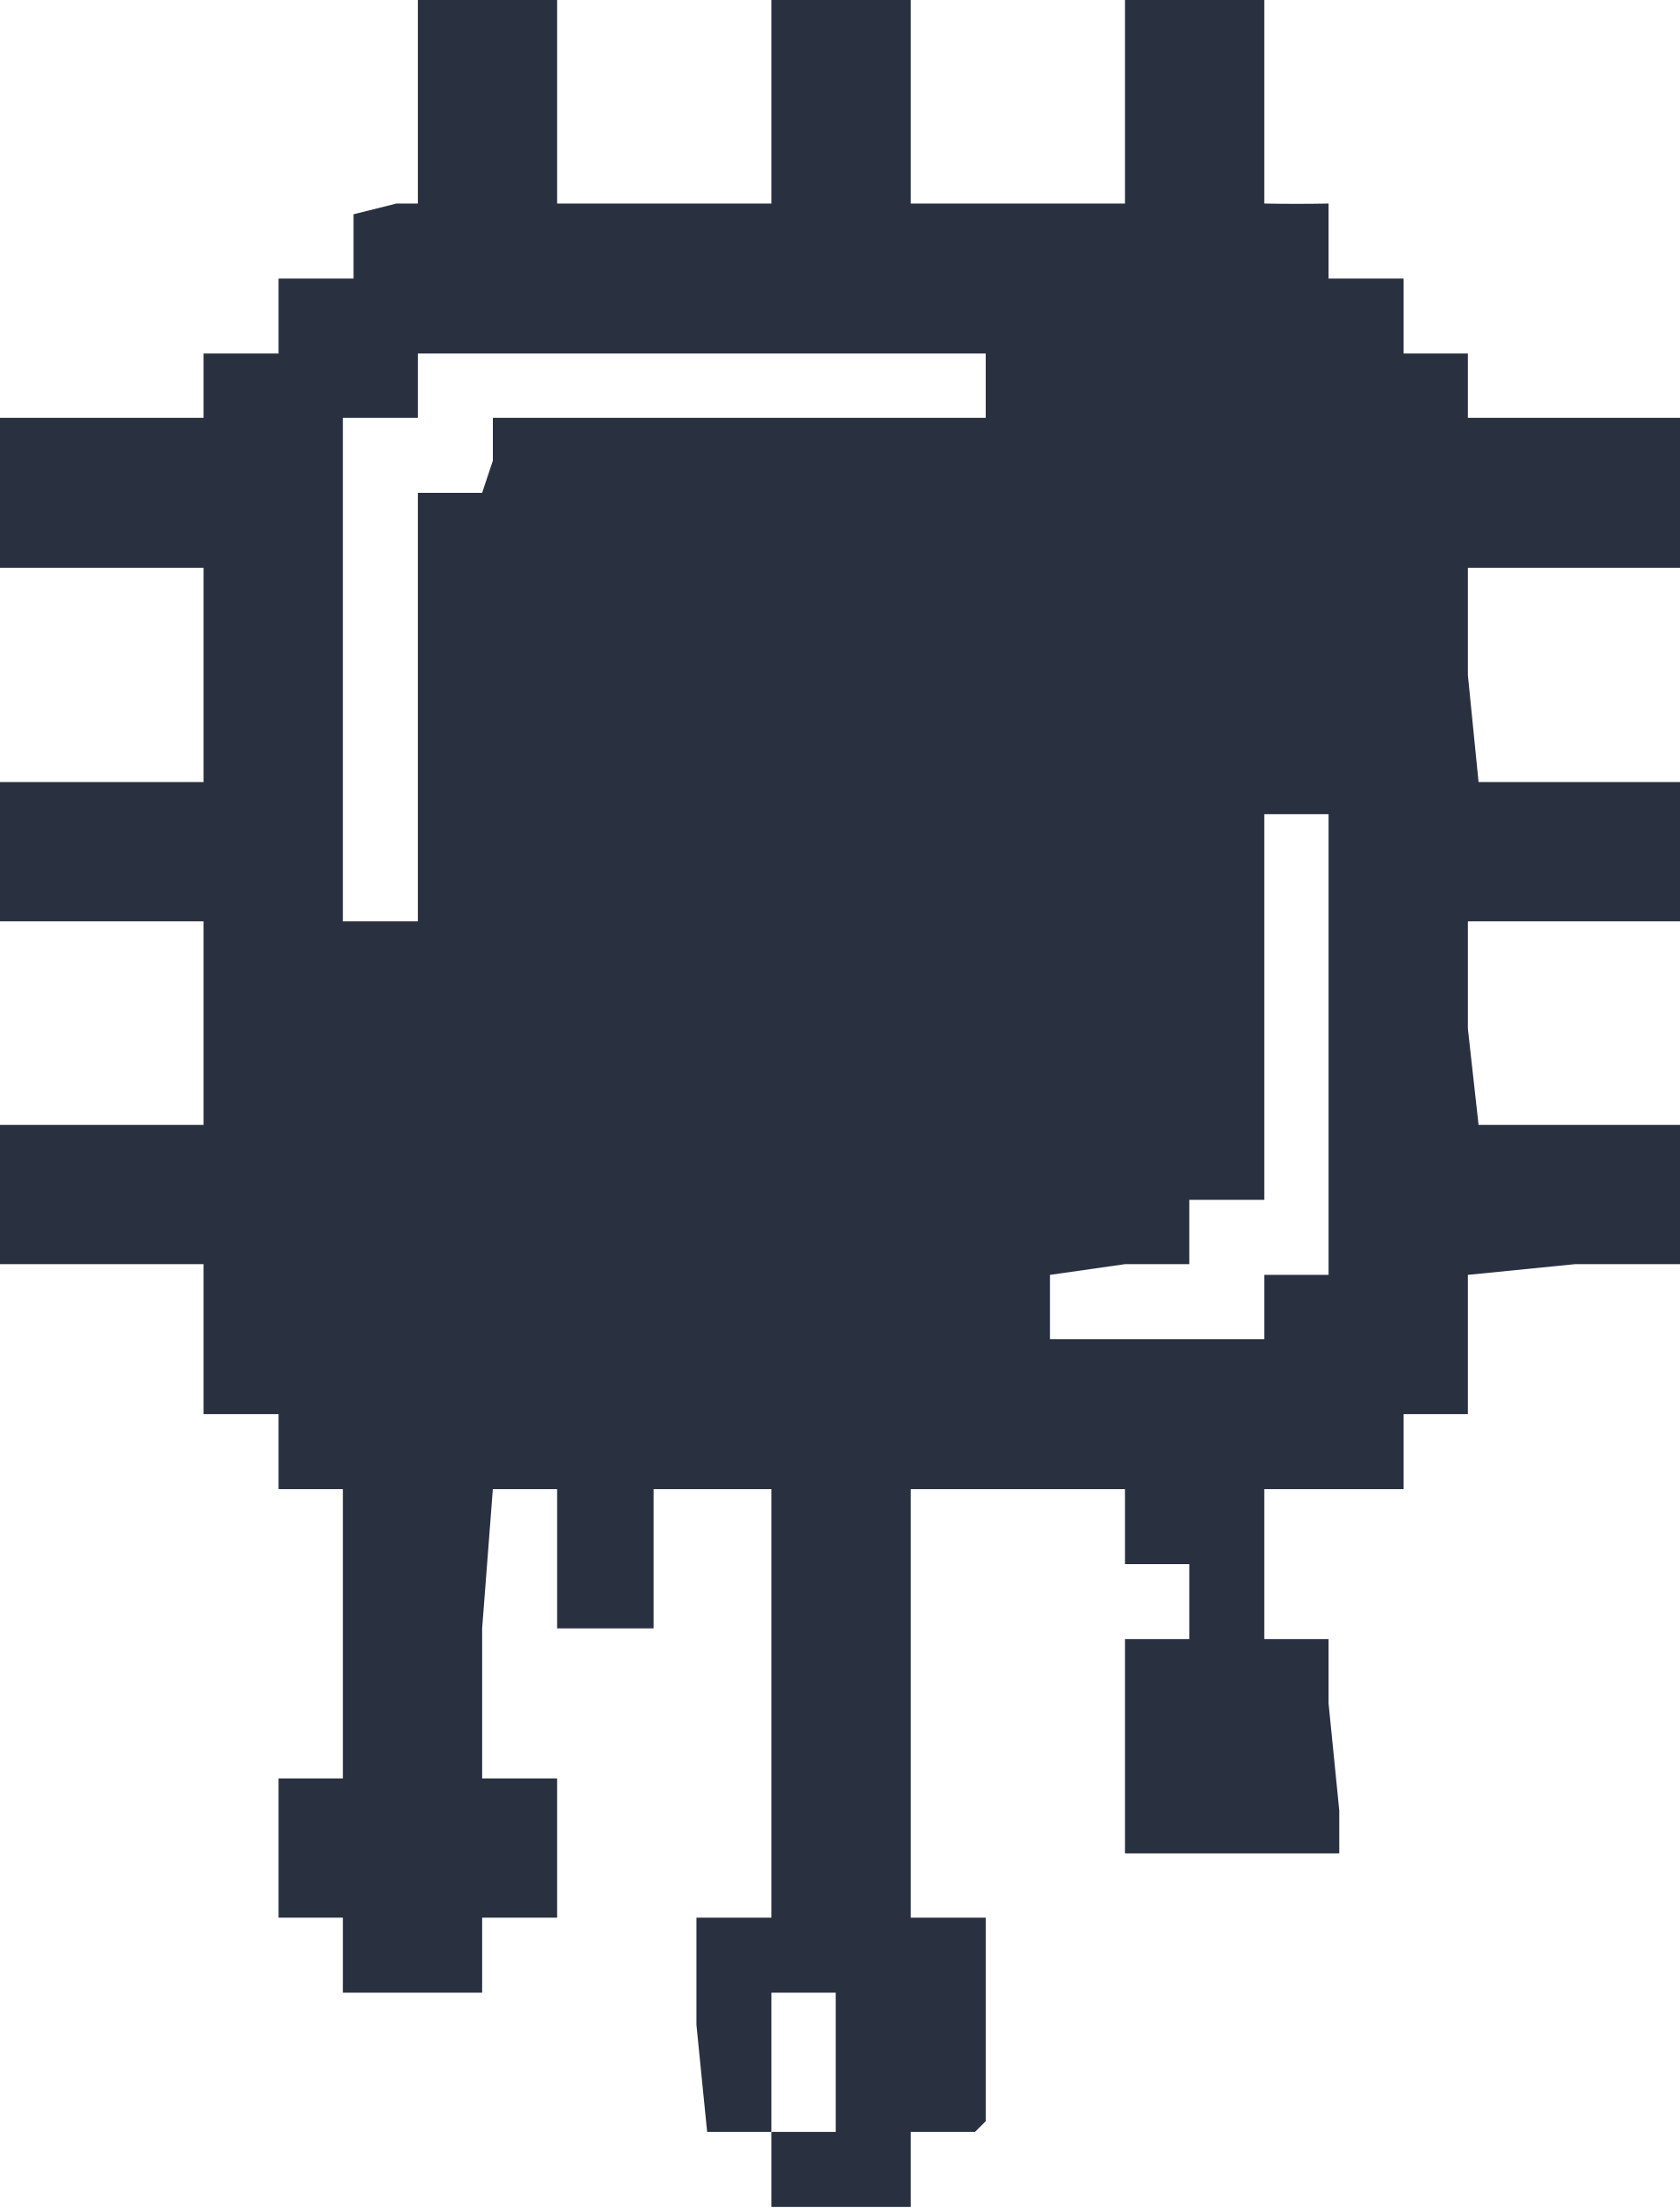
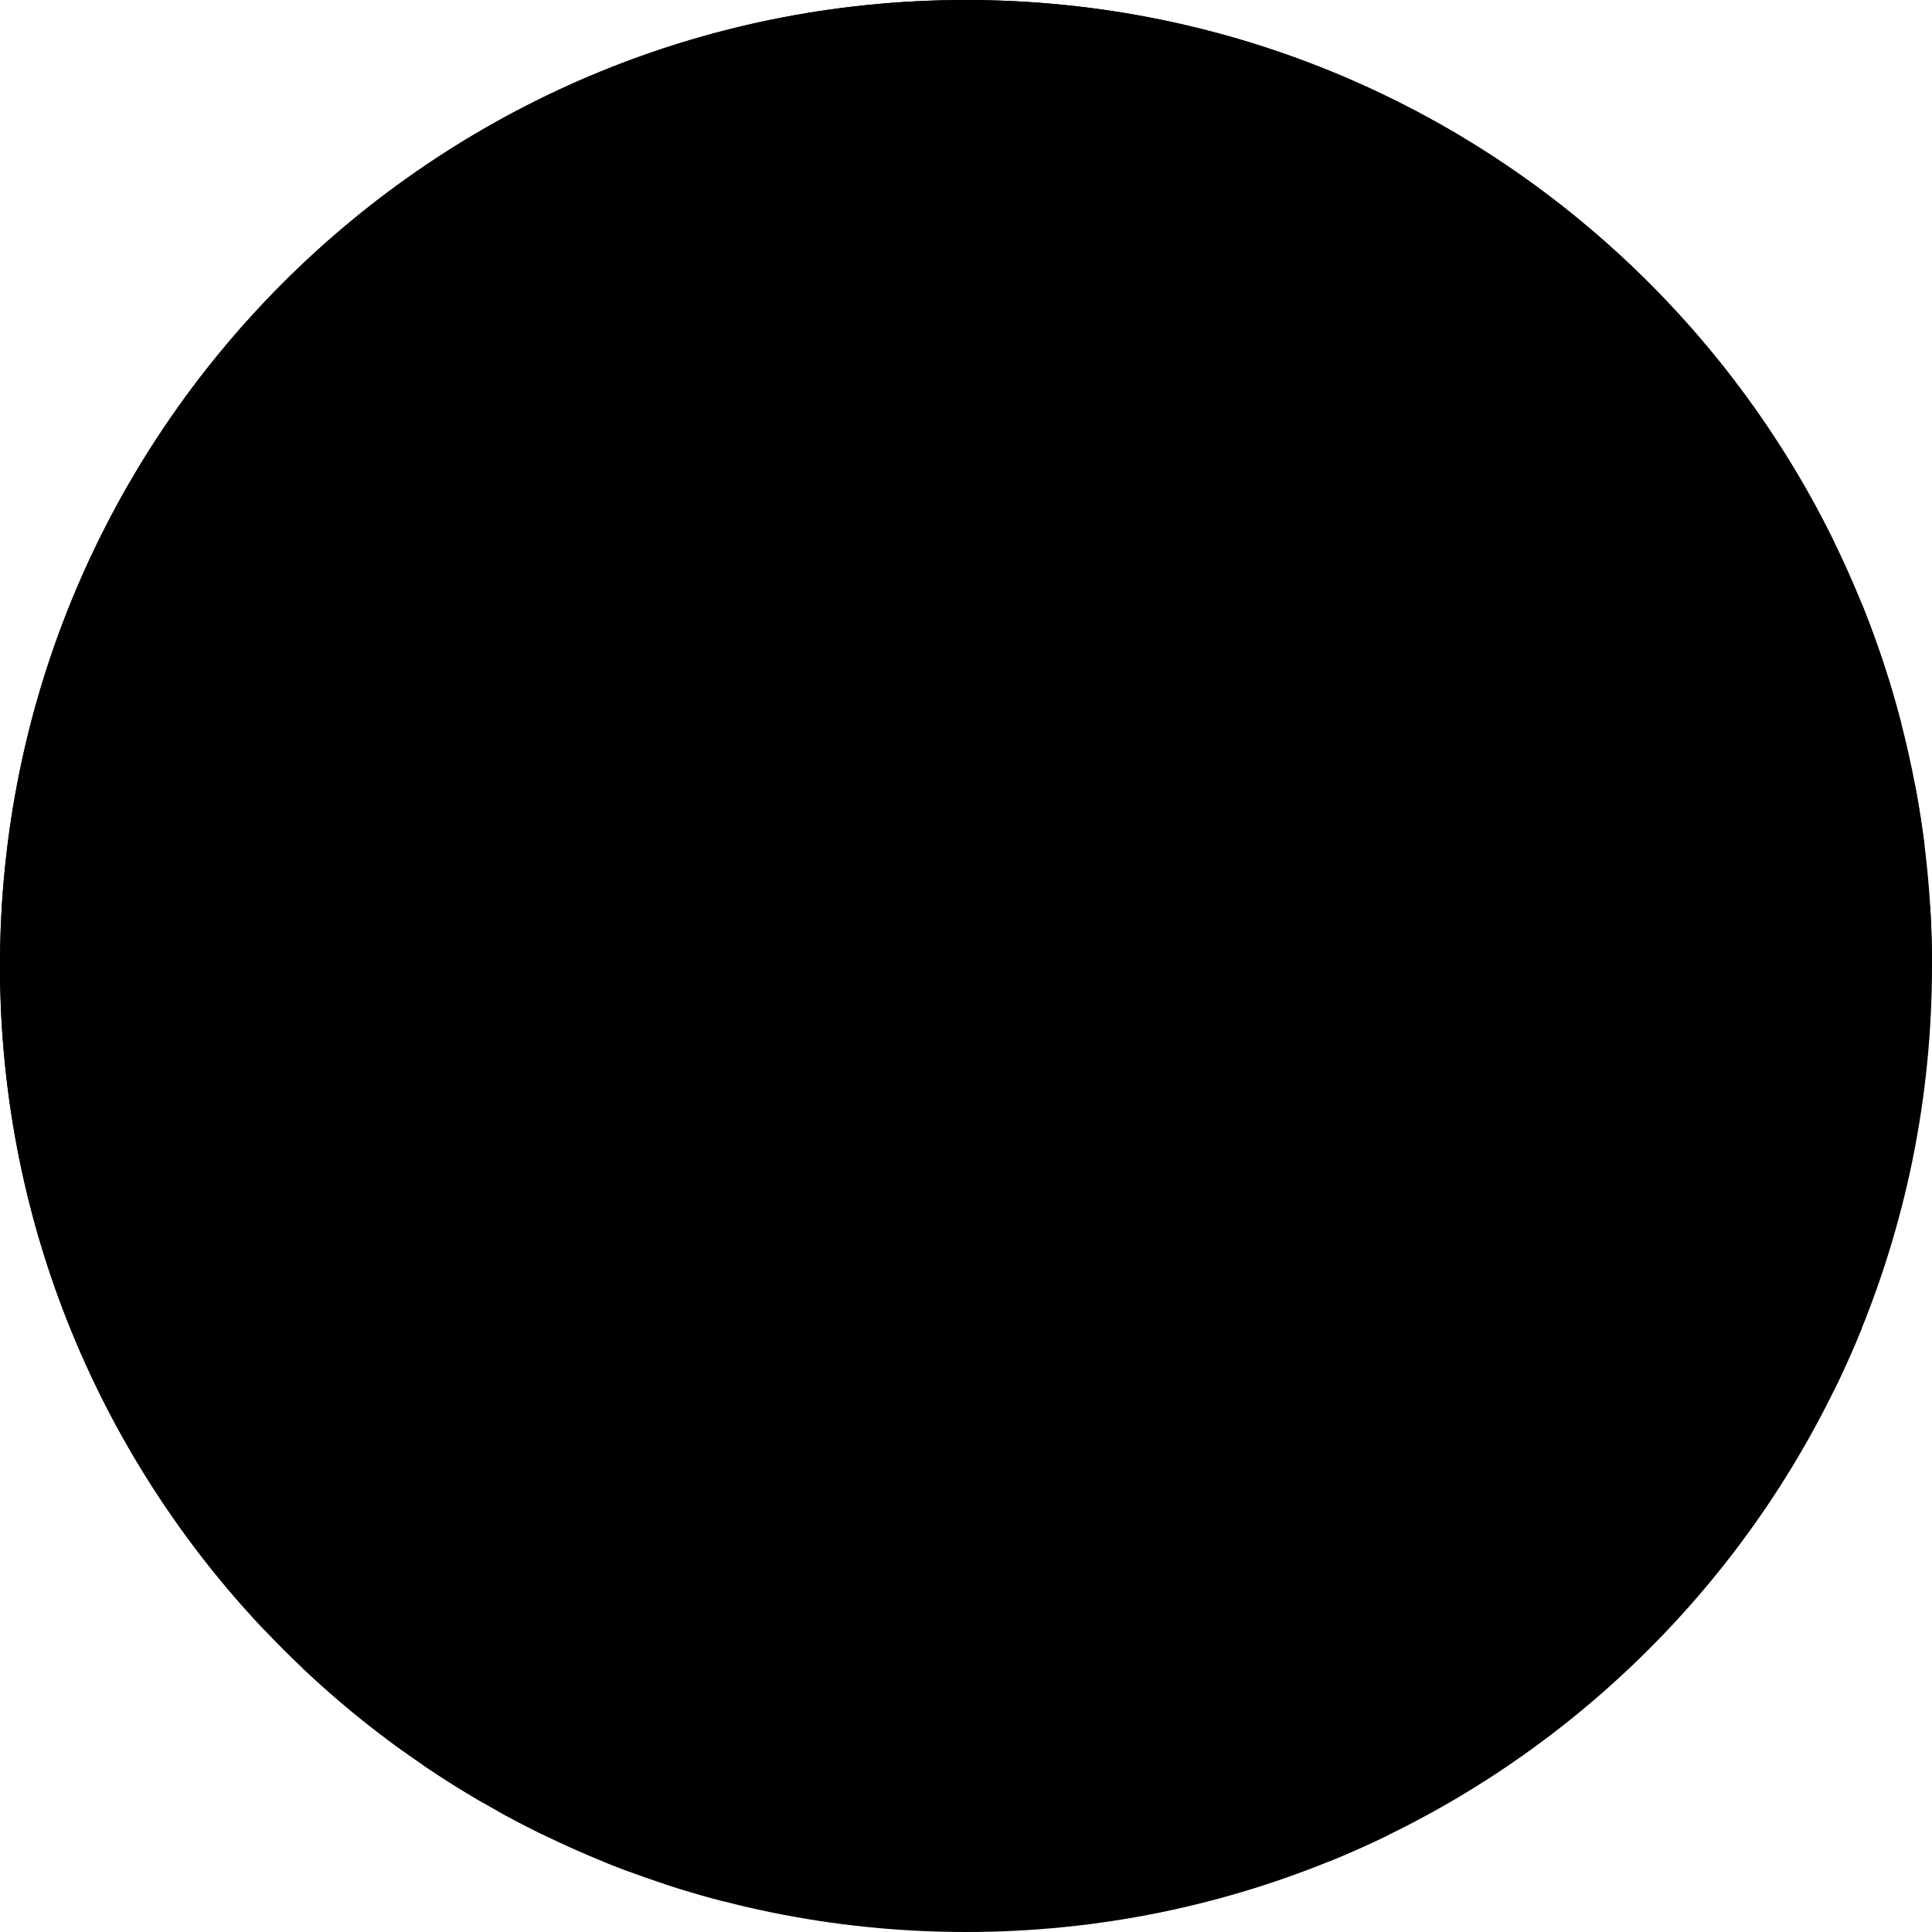
- <svg xmlns="http://www.w3.org/2000/svg" viewBox="0 0 156.8 206.1" width="156.8" height="206.1">
-   <style>
-     path { fill: #293040; }
-     @media (prefers-color-scheme: dark) {
-       path { fill: #c5d4dc; }
-     }
-   </style>
-   <path d="M72 203v-4h-6l-1-10v-10h7v-40H61v13h-9v-13h-6l-1 13v14h7v13h-7v7H32v-7h-6v-13h6v-27h-6v-7h-7v-14H0v-13h19V86H0V73h19V53H0V39h19v-6h7v-7h7v-6l4-1h2V0h13v19h20V0h13v19h20V0h13v19a160 160 0 006 0v7h7v7h6v6h20v14h-20v10l1 10h19v13h-20v10l1 9h19v13h-10l-10 1v13h-6v7h-13v14h6v6l1 10v4h-20v-20h6v-7h-6v-7H85v40h7v19l-1 1h-6v7H72zm6-10v-7h-6v13h6zm40-71v-3h6V76h-6v36h-7v6h-6l-7 1v6h20zM39 86V46h6l1-3v-4h46v-6H39v6h-7v47h7z" />
+ <svg xmlns="http://www.w3.org/2000/svg" viewBox="0 0 32 32" shape-rendering="crispEdges">
+   <defs>
+     <clipPath id="c">
+       <circle cx="16" cy="16" r="16" />
+     </clipPath>
+   </defs>
+   <g clip-path="url(#c)">
+     <path fill="oklch(.86 .02 233)" d="M0 0h32v32h-32" />
+     <path fill="oklch(.48 .05 260)" d="M0 0h11v1h-11M12 0h3v1h-3M16 0h1v1h-1M18 0h1v1h-1M20 0h1v1h-1M22 0h1v1h-1M24 0h1v1h-1M26 0h1v1h-1M28 0h1v1h-1M0 1h2v1h-2M3 1h3v1h-3M7 1h1v1h-1M9 1h1v1h-1M11 1h1v1h-1M13 1h1v1h-1M15 1h1v1h-1M17 1h1v1h-1M21 1h1v1h-1M0 2h9v1h-9M10 2h1v1h-1M12 2h1v1h-1M14 2h1v1h-1M16 2h1v1h-1M18 2h1v1h-1M20 2h1v1h-1M22 2h1v1h-1M1 3h1v1h-1M3 3h1v1h-1M5 3h1v1h-1M7 3h1v1h-1M9 3h1v1h-1M11 3h1v1h-1M15 3h1v1h-1M0 4h7v1h-7M8 4h3v1h-3M12 4h1v1h-1M14 4h1v1h-1M16 4h1v1h-1M18 4h1v1h-1M20 4h1v1h-1M24 4h1v1h-1M0 5h2v1h-2M3 5h1v1h-1M5 5h1v1h-1M7 5h1v1h-1M9 5h1v1h-1M11 5h1v1h-1M13 5h1v1h-1M0 6h5v1h-5M6 6h1v1h-1M8 6h1v1h-1M10 6h1v1h-1M12 6h1v1h-1M14 6h1v1h-1M16 6h1v1h-1M18 6h1v1h-1M1 7h1v1h-1M3 7h1v1h-1M5 7h1v1h-1M7 7h1v1h-1M11 7h1v1h-1M0 8h3v1h-3M4 8h1v1h-1M6 8h1v1h-1M8 8h1v1h-1M10 8h1v1h-1M12 8h1v1h-1M14 8h1v1h-1M16 8h1v1h-1M20 8h1v1h-1M1 9h1v1h-1M3 9h1v1h-1M5 9h1v1h-1M7 9h1v1h-1M9 9h1v1h-1M0 10h1v1h-1M2 10h1v1h-1M4 10h1v1h-1M6 10h1v1h-1M8 10h1v1h-1M10 10h1v1h-1M12 10h1v1h-1M14 10h1v1h-1M1 11h1v1h-1M3 11h1v1h-1M7 11h1v1h-1M0 12h1v1h-1M2 12h1v1h-1M4 12h1v1h-1M6 12h1v1h-1M8 12h1v1h-1M10 12h1v1h-1M12 12h1v1h-1M1 13h1v1h-1M5 13h1v1h-1M0 14h1v1h-1M2 14h1v1h-1M4 14h1v1h-1M6 14h1v1h-1M10 14h1v1h-1M0 16h1v1h-1M2 16h1v1h-1M4 16h1v1h-1M6 16h1v1h-1M8 16h1v1h-1M1 17h1v1h-1M0 18h1v1h-1M2 18h1v1h-1M6 18h1v1h-1M0 20h1v1h-1M2 20h1v1h-1M4 20h1v1h-1M0 24h1v1h-1" />
+     <path fill="oklch(.6 .04 250)" d="M11 0h1v1h-1M15 0h1v1h-1M17 0h1v1h-1M19 0h1v1h-1M21 0h1v1h-1M23 0h1v2h-1M25 0h1v2h-1M29 0h2v1h-2M2 1h1v1h-1M6 1h1v1h-1M8 1h1v1h-1M10 1h1v1h-1M12 1h1v1h-1M14 1h1v1h-1M16 1h1v1h-1M19 1h2v1h-2M27 1h1v1h-1M29 1h1v1h-1M31 1h1v1h-1M9 2h1v1h-1M11 2h1v1h-1M13 2h1v1h-1M15 2h1v1h-1M17 2h1v3h-1M19 2h1v4h-1M21 2h1v2h-1M23 2h2v1h-2M26 2h1v1h-1M28 2h1v1h-1M30 2h1v1h-1M0 3h1v1h-1M2 3h1v1h-1M4 3h1v1h-1M6 3h1v1h-1M8 3h1v1h-1M10 3h1v1h-1M12 3h3v1h-3M23 3h1v1h-1M25 3h1v1h-1M27 3h1v1h-1M31 3h1v1h-1M7 4h1v1h-1M11 4h1v1h-1M13 4h1v1h-1M15 4h1v1h-1M21 4h2v1h-2M25 4h2v1h-2M28 4h1v1h-1M30 4h1v1h-1M2 5h1v1h-1M4 5h1v1h-1M6 5h1v1h-1M8 5h1v1h-1M10 5h1v1h-1M12 5h1v1h-1M15 5h3v1h-3M21 5h1v1h-1M23 5h1v1h-1M25 5h1v1h-1M27 5h1v1h-1M29 5h1v1h-1M5 6h1v1h-1M7 6h1v1h-1M9 6h1v1h-1M11 6h1v1h-1M13 6h1v4h-1M15 6h1v4h-1M17 6h1v2h-1M19 6h2v1h-2M22 6h1v1h-1M24 6h1v1h-1M26 6h1v1h-1M28 6h1v1h-1M30 6h1v1h-1M0 7h1v1h-1M2 7h1v1h-1M4 7h1v1h-1M6 7h1v1h-1M8 7h3v1h-3M19 7h1v1h-1M21 7h1v1h-1M23 7h1v1h-1M27 7h1v1h-1M3 8h1v1h-1M5 8h1v1h-1M7 8h1v1h-1M9 8h1v1h-1M11 8h1v6h-1M17 8h2v1h-2M22 8h1v1h-1M24 8h1v1h-1M26 8h1v1h-1M28 8h1v1h-1M30 8h1v1h-1M0 9h1v1h-1M2 9h1v1h-1M4 9h1v1h-1M6 9h1v1h-1M8 9h1v1h-1M17 9h1v1h-1M19 9h1v1h-1M21 9h1v1h-1M23 9h1v1h-1M25 9h1v1h-1M1 10h1v1h-1M3 10h1v1h-1M5 10h1v1h-1M7 10h1v1h-1M9 10h1v4h-1M15 10h2v1h-2M18 10h1v1h-1M20 10h1v1h-1M22 10h1v1h-1M24 10h1v1h-1M26 10h1v1h-1M30 10h1v1h-1M0 11h1v1h-1M2 11h1v1h-1M5 11h2v1h-2M13 11h1v1h-1M15 11h1v1h-1M17 11h1v1h-1M19 11h1v1h-1M1 12h1v1h-1M3 12h1v1h-1M5 12h1v1h-1M7 12h1v2h-1M13 12h2v1h-2M16 12h1v1h-1M18 12h1v1h-1M20 12h1v1h-1M22 12h1v1h-1M24 12h1v1h-1M26 12h1v1h-1M28 12h1v1h-1M0 13h1v1h-1M2 13h3v1h-3M13 13h1v1h-1M15 13h1v1h-1M17 13h1v1h-1M21 13h1v1h-1M1 14h1v1h-1M3 14h1v1h-1M5 14h1v4h-1M7 14h2v1h-2M11 14h2v1h-2M14 14h1v1h-1M16 14h1v1h-1M18 14h1v1h-1M20 14h1v1h-1M22 14h1v1h-1M26 14h1v1h-1M1 15h3v1h-3M7 15h1v1h-1M9 15h1v1h-1M11 15h1v1h-1M13 15h1v1h-1M15 15h1v1h-1M1 16h1v1h-1M3 16h1v2h-1M9 16h2v1h-2M12 16h1v1h-1M14 16h1v1h-1M16 16h1v1h-1M18 16h1v1h-1M20 16h1v1h-1M22 16h1v1h-1M24 16h1v1h-1M0 17h1v1h-1M7 17h1v1h-1M9 17h1v1h-1M11 17h1v1h-1M13 17h1v1h-1M17 17h1v1h-1M1 18h1v4h-1M3 18h2v1h-2M8 18h1v1h-1M10 18h1v1h-1M12 18h1v1h-1M14 18h1v1h-1M16 18h1v1h-1M18 18h1v1h-1M22 18h1v1h-1M3 19h1v1h-1M5 19h1v1h-1M7 19h1v1h-1M9 19h1v1h-1M11 19h1v1h-1M5 20h2v1h-2M8 20h1v1h-1M10 20h1v1h-1M12 20h1v1h-1M14 20h1v1h-1M16 20h1v1h-1M20 20h1v1h-1M3 21h1v1h-1M5 21h1v1h-1M7 21h1v1h-1M9 21h1v1h-1M0 22h1v1h-1M2 22h1v1h-1M4 22h1v1h-1M6 22h1v1h-1M8 22h1v1h-1M10 22h1v1h-1M12 22h1v1h-1M14 22h1v1h-1M1 23h1v1h-1M3 23h1v1h-1M7 23h1v1h-1M1 24h2v1h-2M4 24h1v1h-1M6 24h1v1h-1M8 24h1v1h-1M10 24h1v1h-1M12 24h1v1h-1M16 24h1v1h-1M1 25h1v1h-1M3 25h1v1h-1M5 25h1v1h-1M0 26h1v1h-1M2 26h1v1h-1M4 26h1v1h-1M6 26h1v1h-1M8 26h1v1h-1M10 26h1v1h-1M3 27h1v1h-1M0 28h1v1h-1M2 28h1v1h-1M4 28h1v1h-1M6 28h1v1h-1M8 28h1v1h-1M1 29h1v1h-1M0 30h1v1h-1M2 30h1v1h-1M6 30h1v1h-1" />
+     <path fill="oklch(.74 .03 238)" d="M27 0h1v1h-1M31 0h1v1h-1M18 1h1v1h-1M22 1h1v1h-1M24 1h1v1h-1M26 1h1v1h-1M28 1h1v1h-1M30 1h1v1h-1M25 2h1v1h-1M27 2h1v1h-1M29 2h1v1h-1M31 2h1v1h-1M16 3h1v1h-1M18 3h1v1h-1M20 3h1v1h-1M22 3h1v1h-1M24 3h1v1h-1M26 3h1v1h-1M28 3h3v1h-3M23 4h1v1h-1M27 4h1v1h-1M29 4h1v1h-1M31 4h1v8h-1M14 5h1v1h-1M18 5h1v1h-1M20 5h1v1h-1M22 5h1v1h-1M24 5h1v1h-1M26 5h1v1h-1M28 5h1v1h-1M21 6h1v1h-1M23 6h1v1h-1M25 6h1v1h-1M27 6h1v1h-1M29 6h1v4h-1M12 7h1v1h-1M14 7h1v1h-1M16 7h1v1h-1M18 7h1v1h-1M20 7h1v1h-1M22 7h1v1h-1M25 7h2v1h-2M19 8h1v1h-1M21 8h1v1h-1M23 8h1v1h-1M25 8h1v1h-1M27 8h1v2h-1M10 9h1v1h-1M12 9h1v1h-1M14 9h1v1h-1M16 9h1v1h-1M18 9h1v1h-1M20 9h1v1h-1M22 9h1v1h-1M24 9h1v1h-1M13 10h1v1h-1M17 10h1v1h-1M19 10h1v1h-1M21 10h1v1h-1M23 10h1v1h-1M25 10h1v4h-1M27 10h2v1h-2M4 11h1v1h-1M8 11h1v1h-1M10 11h1v1h-1M12 11h1v1h-1M14 11h1v1h-1M16 11h1v1h-1M18 11h1v1h-1M21 11h3v1h-3M27 11h1v3h-1M29 11h1v1h-1M15 12h1v1h-1M17 12h1v1h-1M19 12h1v1h-1M21 12h1v1h-1M23 12h1v2h-1M29 12h2v1h-2M6 13h1v1h-1M8 13h1v1h-1M10 13h1v1h-1M12 13h1v1h-1M14 13h1v1h-1M16 13h1v1h-1M18 13h3v1h-3M29 13h1v1h-1M31 13h1v1h-1M9 14h1v1h-1M13 14h1v1h-1M15 14h1v1h-1M17 14h1v3h-1M19 14h1v4h-1M21 14h1v4h-1M23 14h2v1h-2M28 14h1v1h-1M30 14h1v1h-1M0 15h1v1h-1M4 15h1v1h-1M6 15h1v1h-1M8 15h1v1h-1M10 15h1v1h-1M12 15h1v1h-1M14 15h1v1h-1M23 15h1v1h-1M25 15h1v1h-1M27 15h1v1h-1M29 15h1v1h-1M31 15h1v1h-1M7 16h1v1h-1M11 16h1v1h-1M13 16h1v1h-1M15 16h1v1h-1M25 16h2v1h-2M28 16h1v1h-1M30 16h1v1h-1M2 17h1v1h-1M4 17h1v1h-1M6 17h1v1h-1M8 17h1v1h-1M10 17h1v1h-1M12 17h1v1h-1M15 17h2v1h-2M23 17h1v1h-1M25 17h1v1h-1M27 17h1v1h-1M29 17h1v1h-1M5 18h1v1h-1M7 18h1v1h-1M9 18h1v1h-1M11 18h1v1h-1M13 18h1v3h-1M15 18h1v4h-1M17 18h1v2h-1M19 18h2v1h-2M24 18h1v1h-1M26 18h1v1h-1M28 18h1v1h-1M30 18h1v1h-1M0 19h1v1h-1M2 19h1v1h-1M4 19h1v1h-1M6 19h1v1h-1M8 19h1v1h-1M10 19h1v1h-1M19 19h1v1h-1M21 19h1v1h-1M23 19h1v1h-1M27 19h1v1h-1M3 20h1v1h-1M7 20h1v1h-1M9 20h1v1h-1M11 20h1v1h-1M17 20h2v1h-2M21 20h2v1h-2M24 20h1v1h-1M26 20h1v1h-1M28 20h1v1h-1M30 20h1v1h-1M0 21h1v1h-1M2 21h1v1h-1M4 21h1v1h-1M6 21h1v1h-1M8 21h1v1h-1M11 21h3v1h-3M17 21h1v1h-1M19 21h1v1h-1M21 21h1v1h-1M23 21h1v1h-1M25 21h1v1h-1M1 22h1v1h-1M3 22h1v1h-1M5 22h1v1h-1M7 22h1v1h-1M9 22h1v4h-1M11 22h1v4h-1M13 22h1v2h-1M15 22h2v1h-2M18 22h1v1h-1M20 22h1v1h-1M22 22h1v1h-1M24 22h1v1h-1M26 22h1v1h-1M28 22h1v1h-1M30 22h1v1h-1M0 23h1v1h-1M2 23h1v1h-1M4 23h3v1h-3M15 23h1v1h-1M17 23h1v1h-1M19 23h1v1h-1M23 23h1v1h-1M3 24h1v1h-1M5 24h1v1h-1M7 24h1v6h-1M13 24h2v1h-2M18 24h1v1h-1M20 24h1v1h-1M22 24h1v1h-1M24 24h1v1h-1M26 24h1v1h-1M28 24h1v1h-1M0 25h1v1h-1M2 25h1v1h-1M4 25h1v1h-1M13 25h1v1h-1M15 25h1v1h-1M17 25h1v1h-1M19 25h1v1h-1M21 25h1v1h-1M1 26h1v1h-1M3 26h1v1h-1M5 26h1v4h-1M11 26h2v1h-2M14 26h1v1h-1M16 26h1v1h-1M18 26h1v1h-1M20 26h1v1h-1M22 26h1v1h-1M24 26h1v1h-1M26 26h1v1h-1M1 27h2v1h-2M9 27h1v1h-1M11 27h1v1h-1M13 27h1v1h-1M15 27h1v1h-1M19 27h1v1h-1M1 28h1v1h-1M3 28h1v2h-1M9 28h2v1h-2M12 28h1v1h-1M14 28h1v1h-1M16 28h1v1h-1M18 28h1v1h-1M20 28h1v1h-1M22 28h1v1h-1M24 28h1v1h-1M0 29h1v1h-1M9 29h1v1h-1M11 29h1v1h-1M13 29h1v1h-1M17 29h1v1h-1M1 30h1v2h-1M3 30h2v1h-2M7 30h2v1h-2M10 30h1v1h-1M12 30h1v1h-1M14 30h1v1h-1M16 30h1v1h-1M18 30h1v1h-1M22 30h1v1h-1M3 31h1v1h-1M5 31h1v1h-1M7 31h1v1h-1M9 31h1v1h-1M11 31h1v1h-1" />
+   </g>
</svg>
